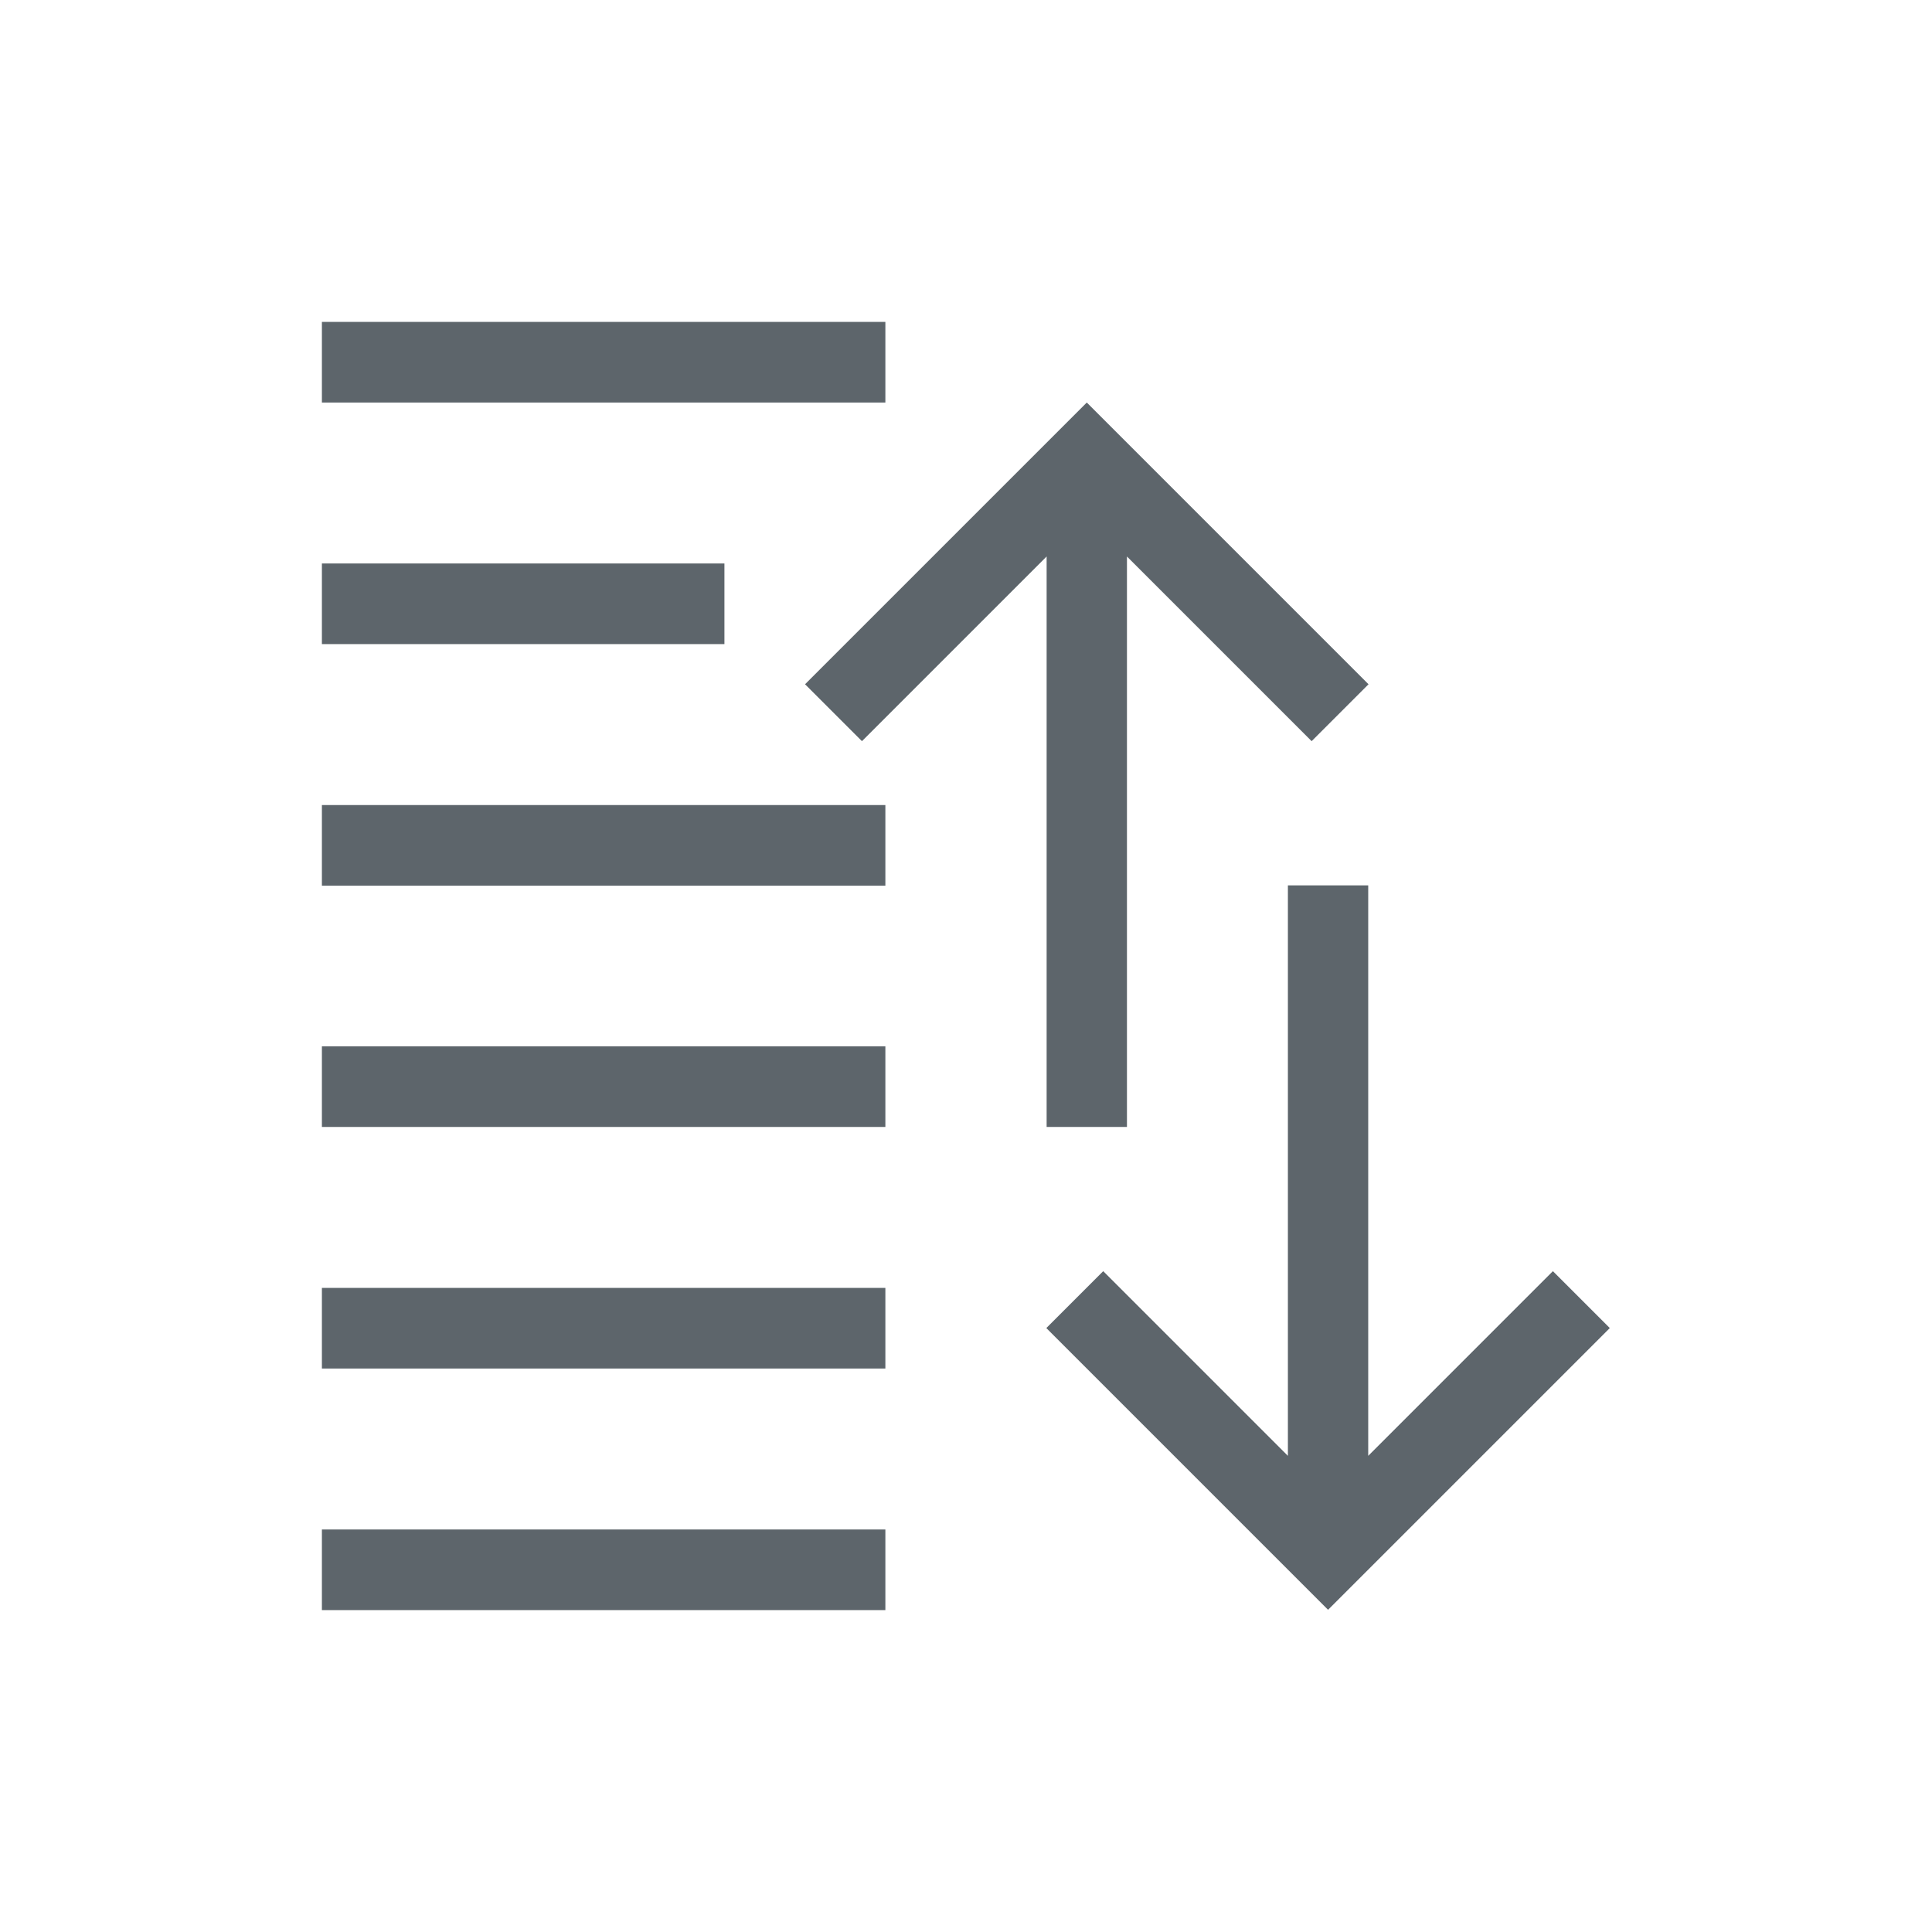
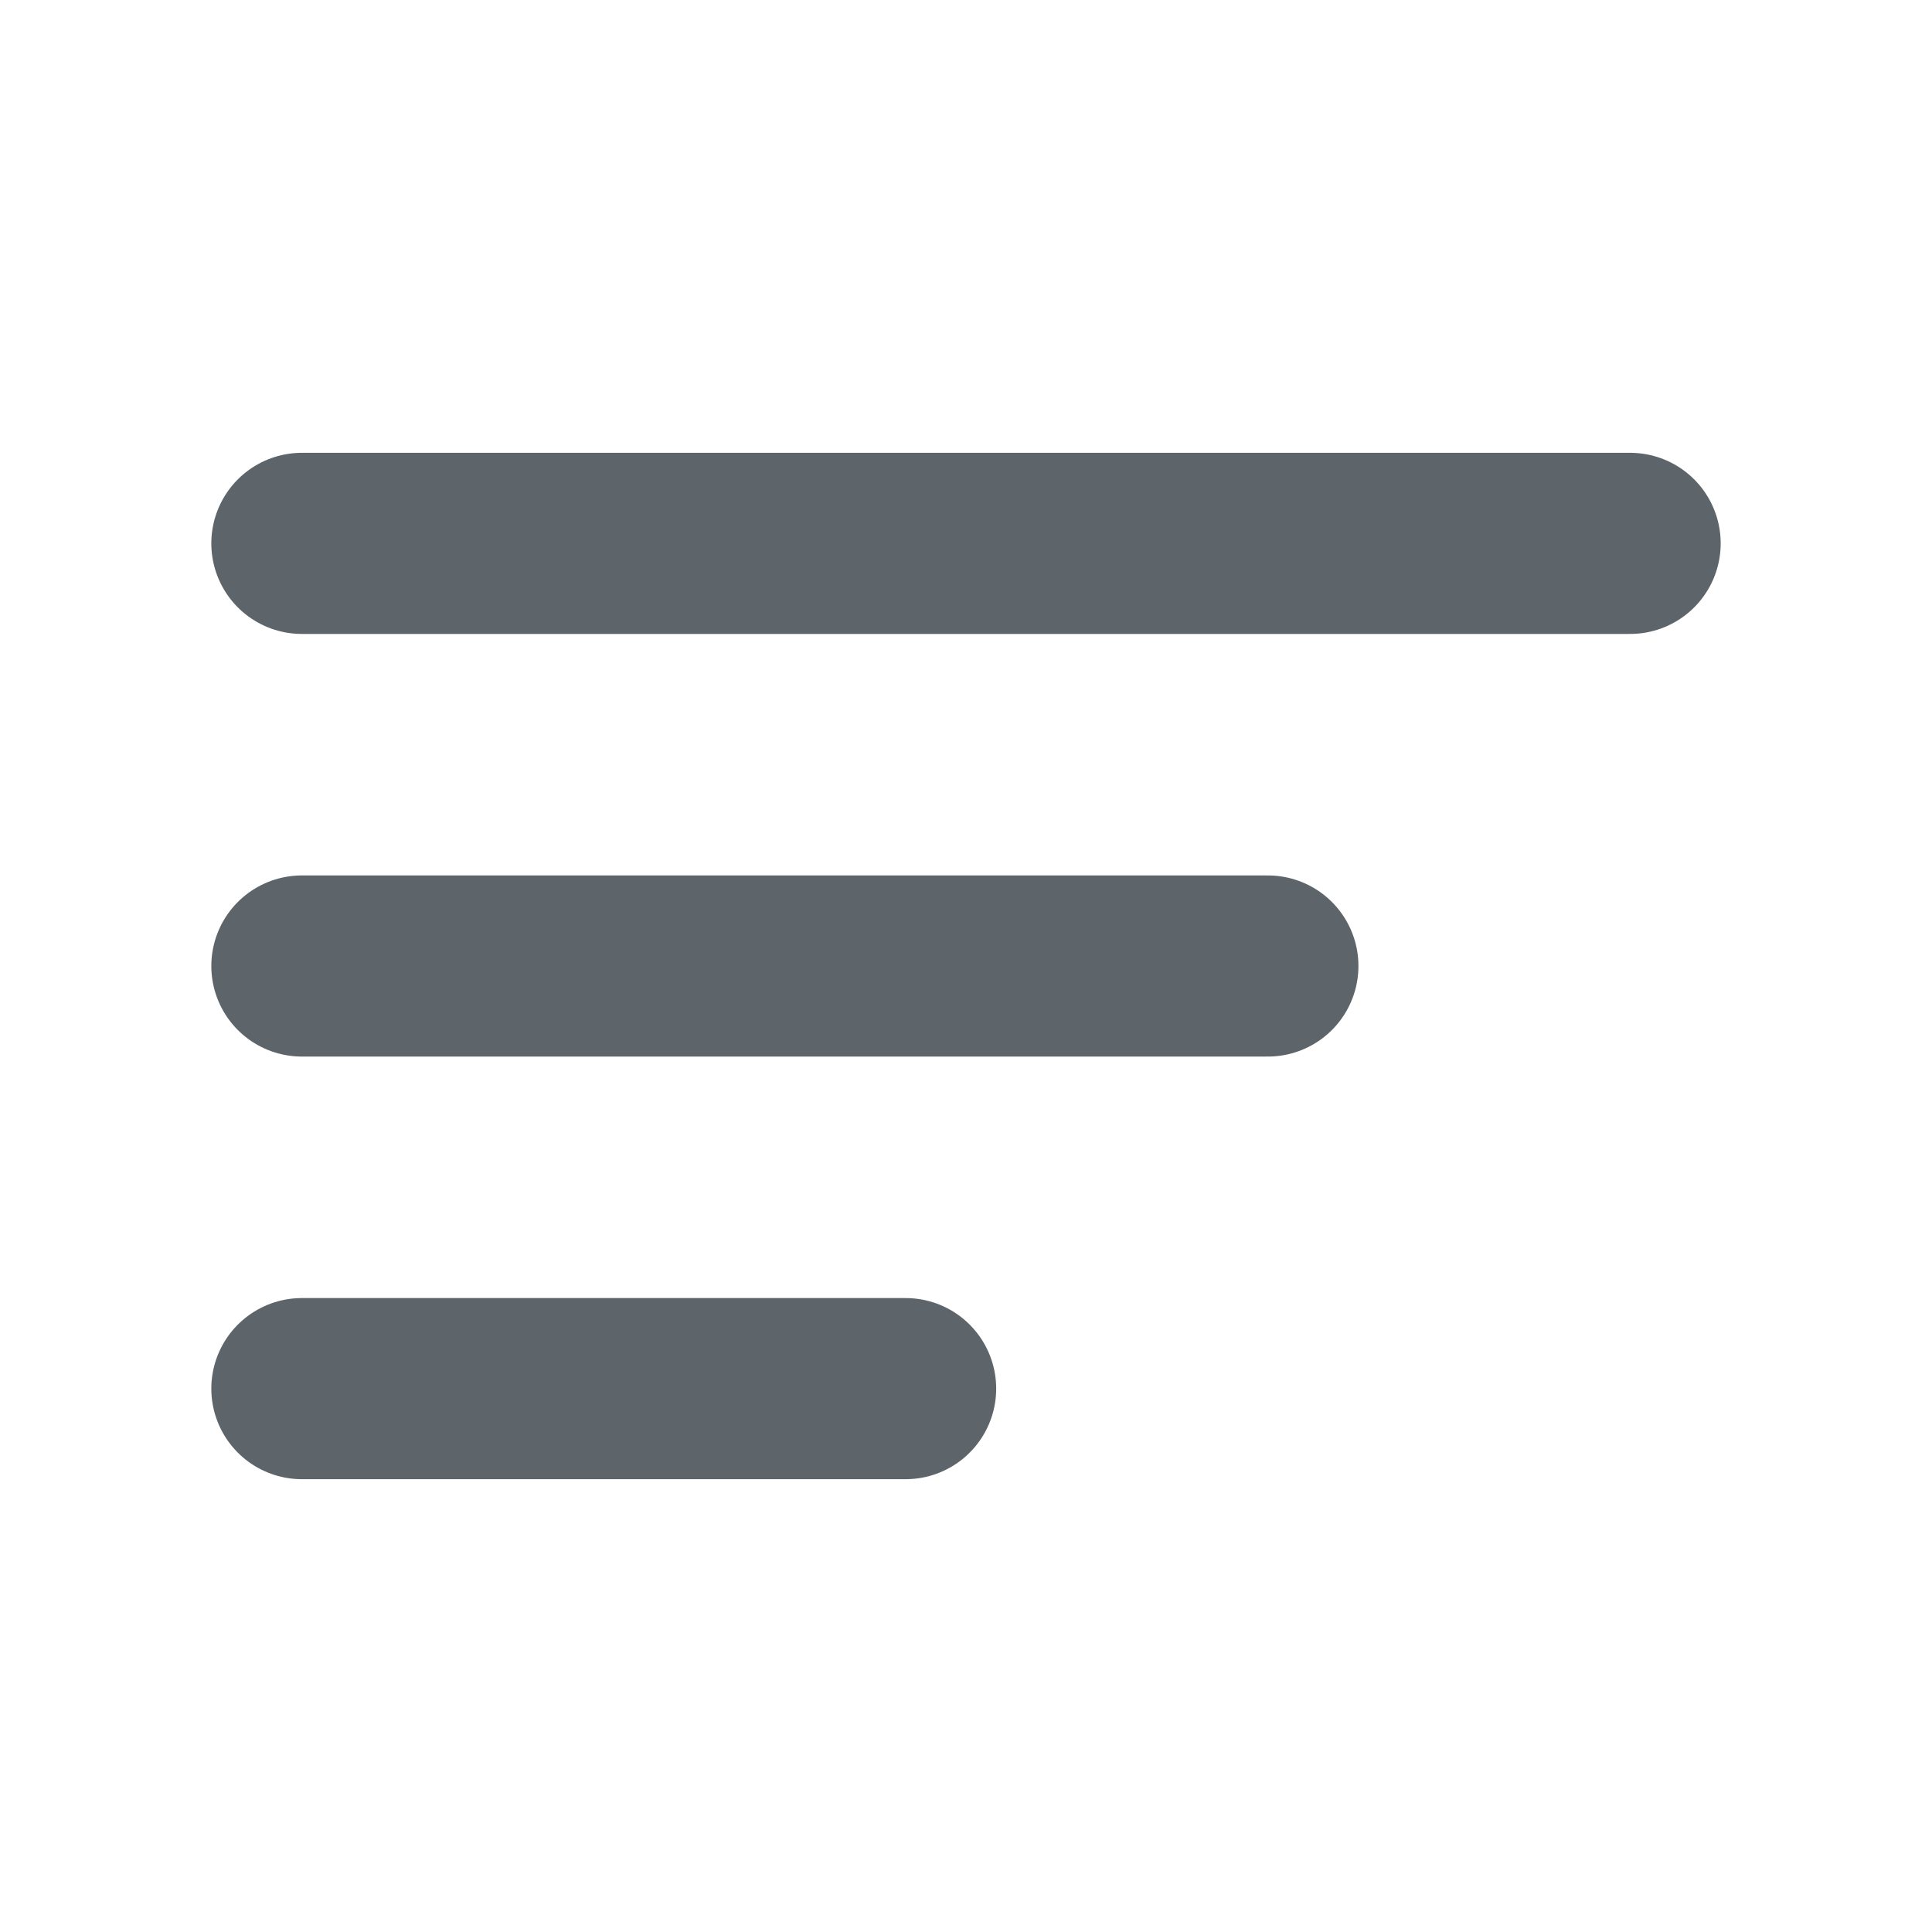
- <svg xmlns="http://www.w3.org/2000/svg" height="24" viewBox="0 0 6.35 6.35" width="24">
-   <style type="text/css" id="current-color-scheme">.ColorScheme-Text{color:#5d656b;}</style>
-   <g style="fill:#5d656b;fill-opacity:1;stroke:none" class="ColorScheme-Text" transform="translate(0 -290.65)">
-     <path d="m4.233 293.56v1.875l-.607-.607-.187.187.926.926.926-.926-.187-.187-.607.607v-1.875z" />
-     <path d="m1.058 291.708v.265h1.852v-.265z" />
-     <path d="m1.058 292.502v.265h1.323v-.265z" />
-     <path d="m1.058 293.296v.265h1.852v-.265z" />
-     <path d="m1.058 295.942v-.265h1.852v.265z" />
-     <path d="m1.058 295.148v-.265h1.852v.265z" />
-     <path d="m1.058 294.354v-.265h1.852v.265z" />
-     <path d="m3.44 294.354v-1.875l-.607.607-.187-.187.926-.926.926.926-.187.187-.607-.607v1.875z" />
-   </g>
+ <svg xmlns="http://www.w3.org/2000/svg" width="16" height="16" viewBox="0 0 16 16" fill="none" stroke="#5d656b" stroke-width="1.5" stroke-linecap="round" stroke-linejoin="round">
+   <path d="M2.5 4.5H13.5" />
+   <path d="M2.5 8H10.5" />
+   <path d="M2.5 11.5H7.5" />
</svg>
